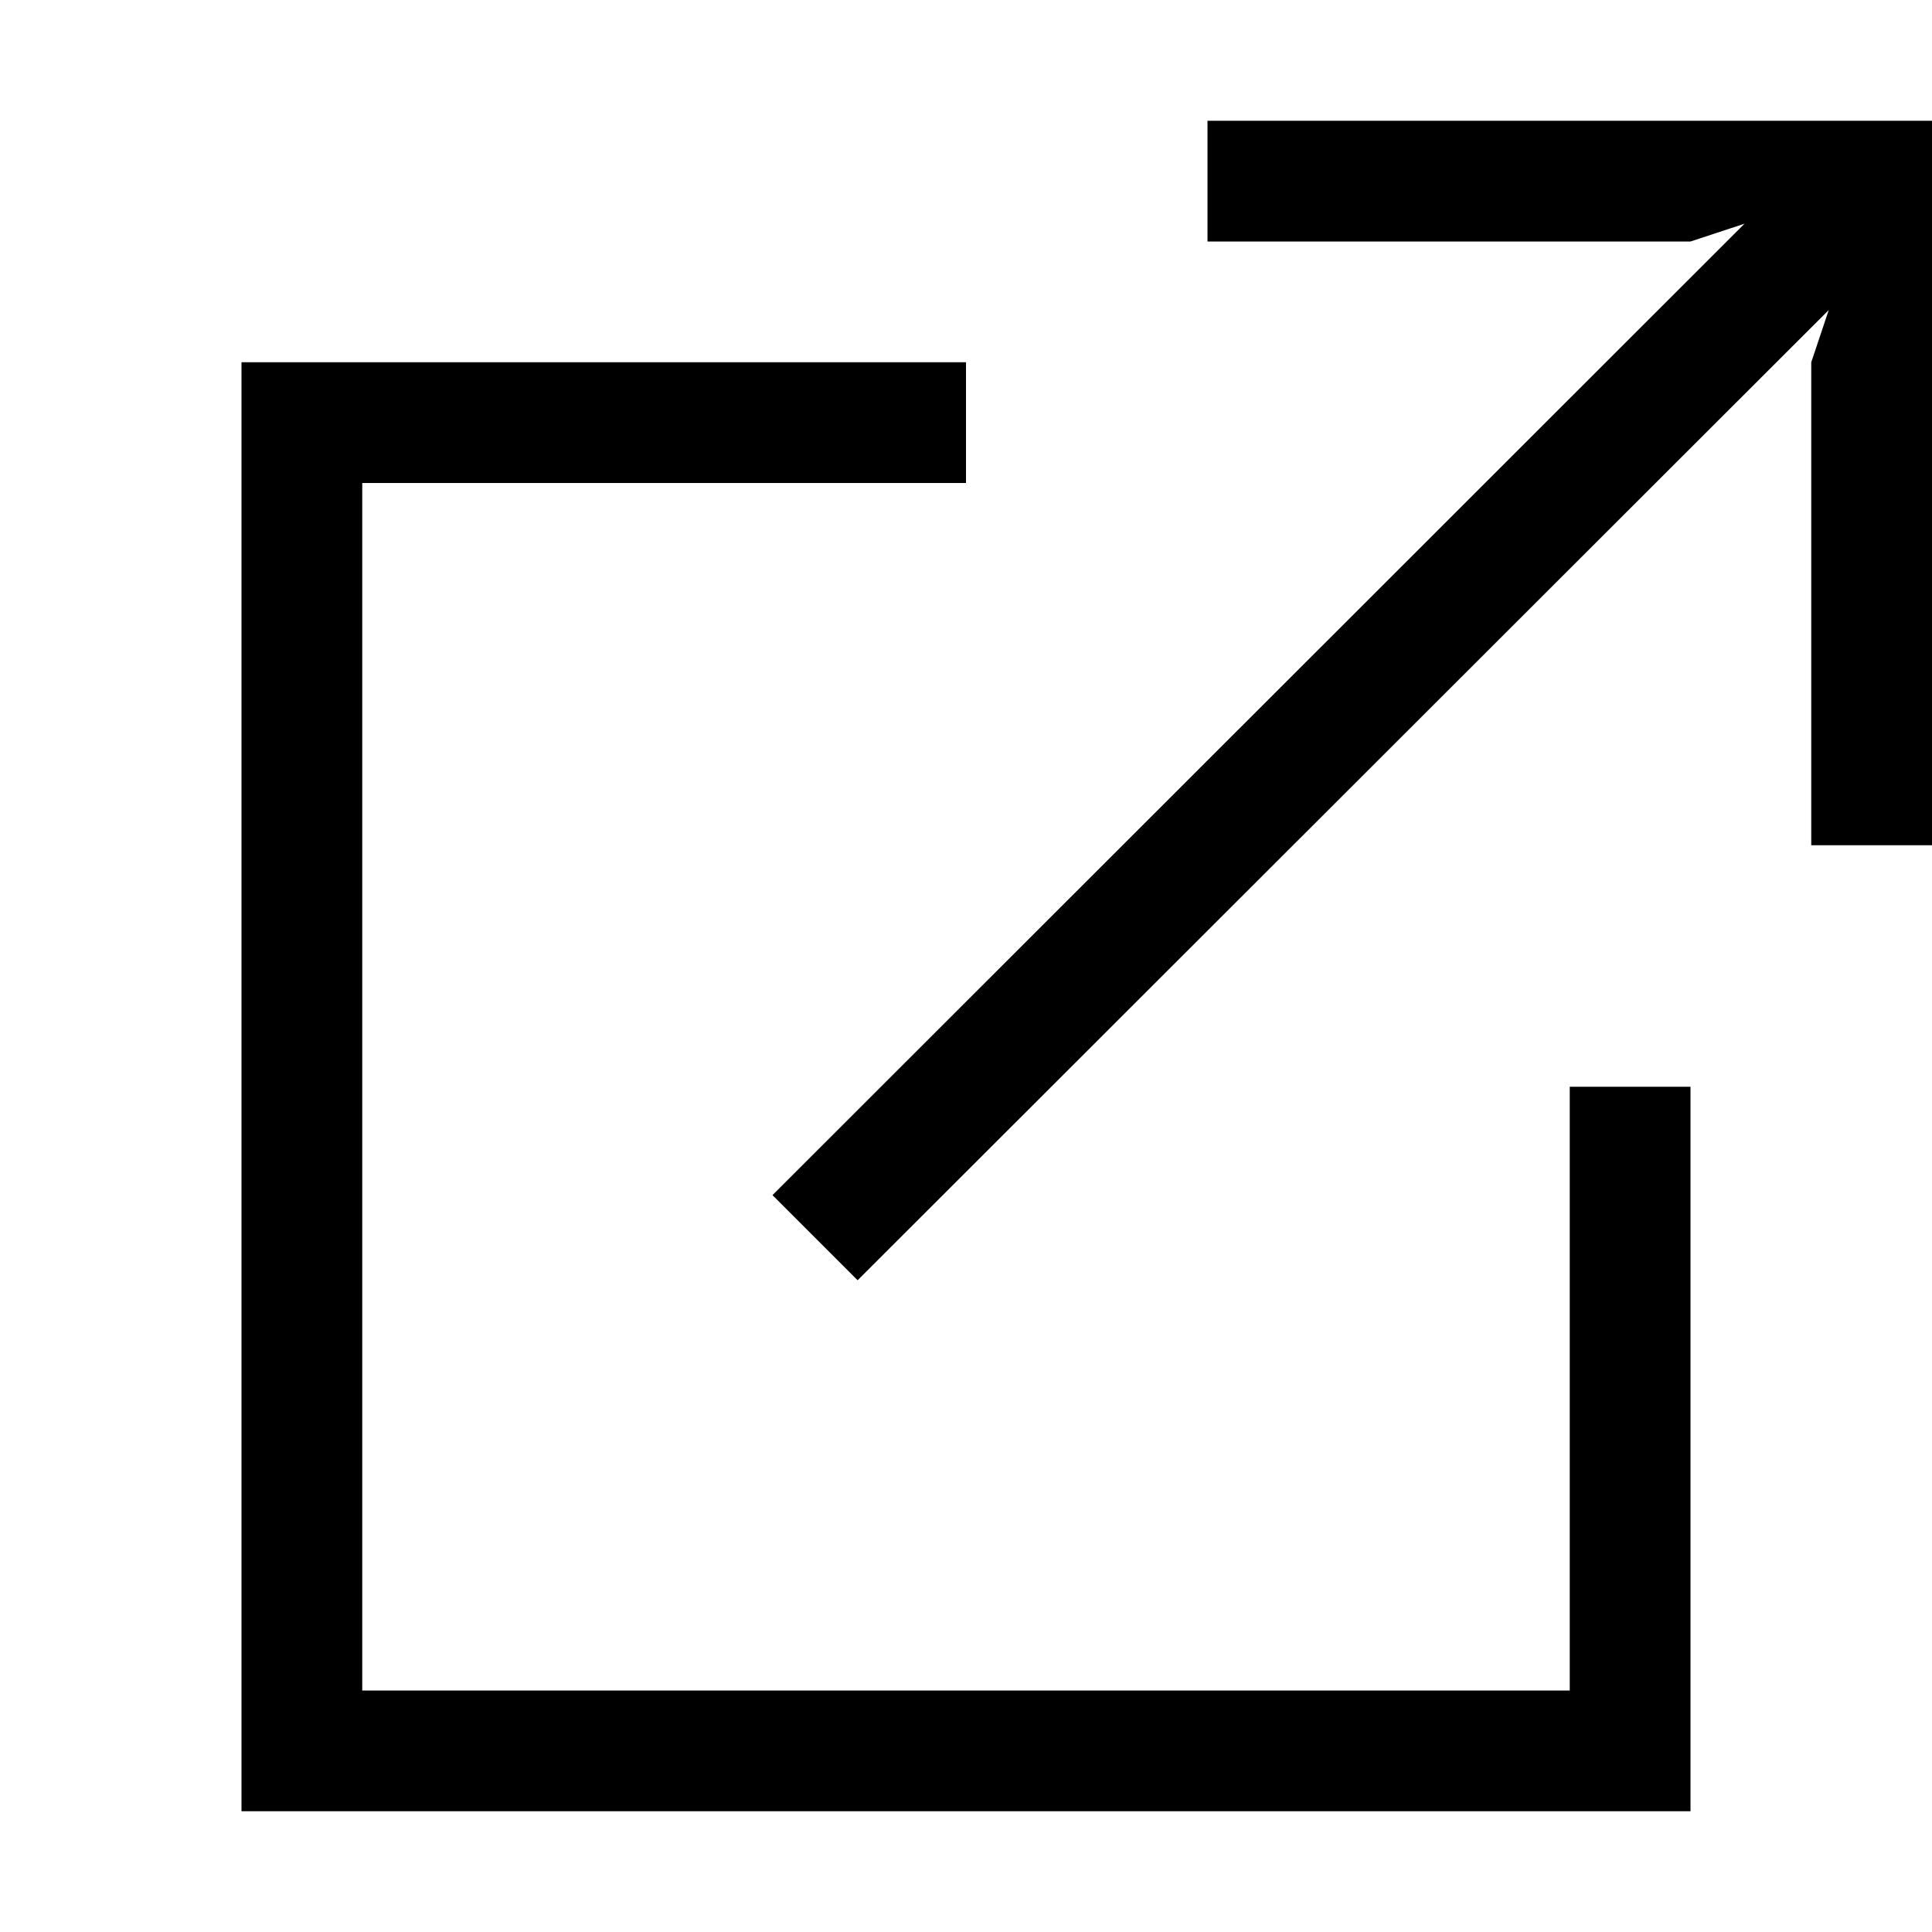
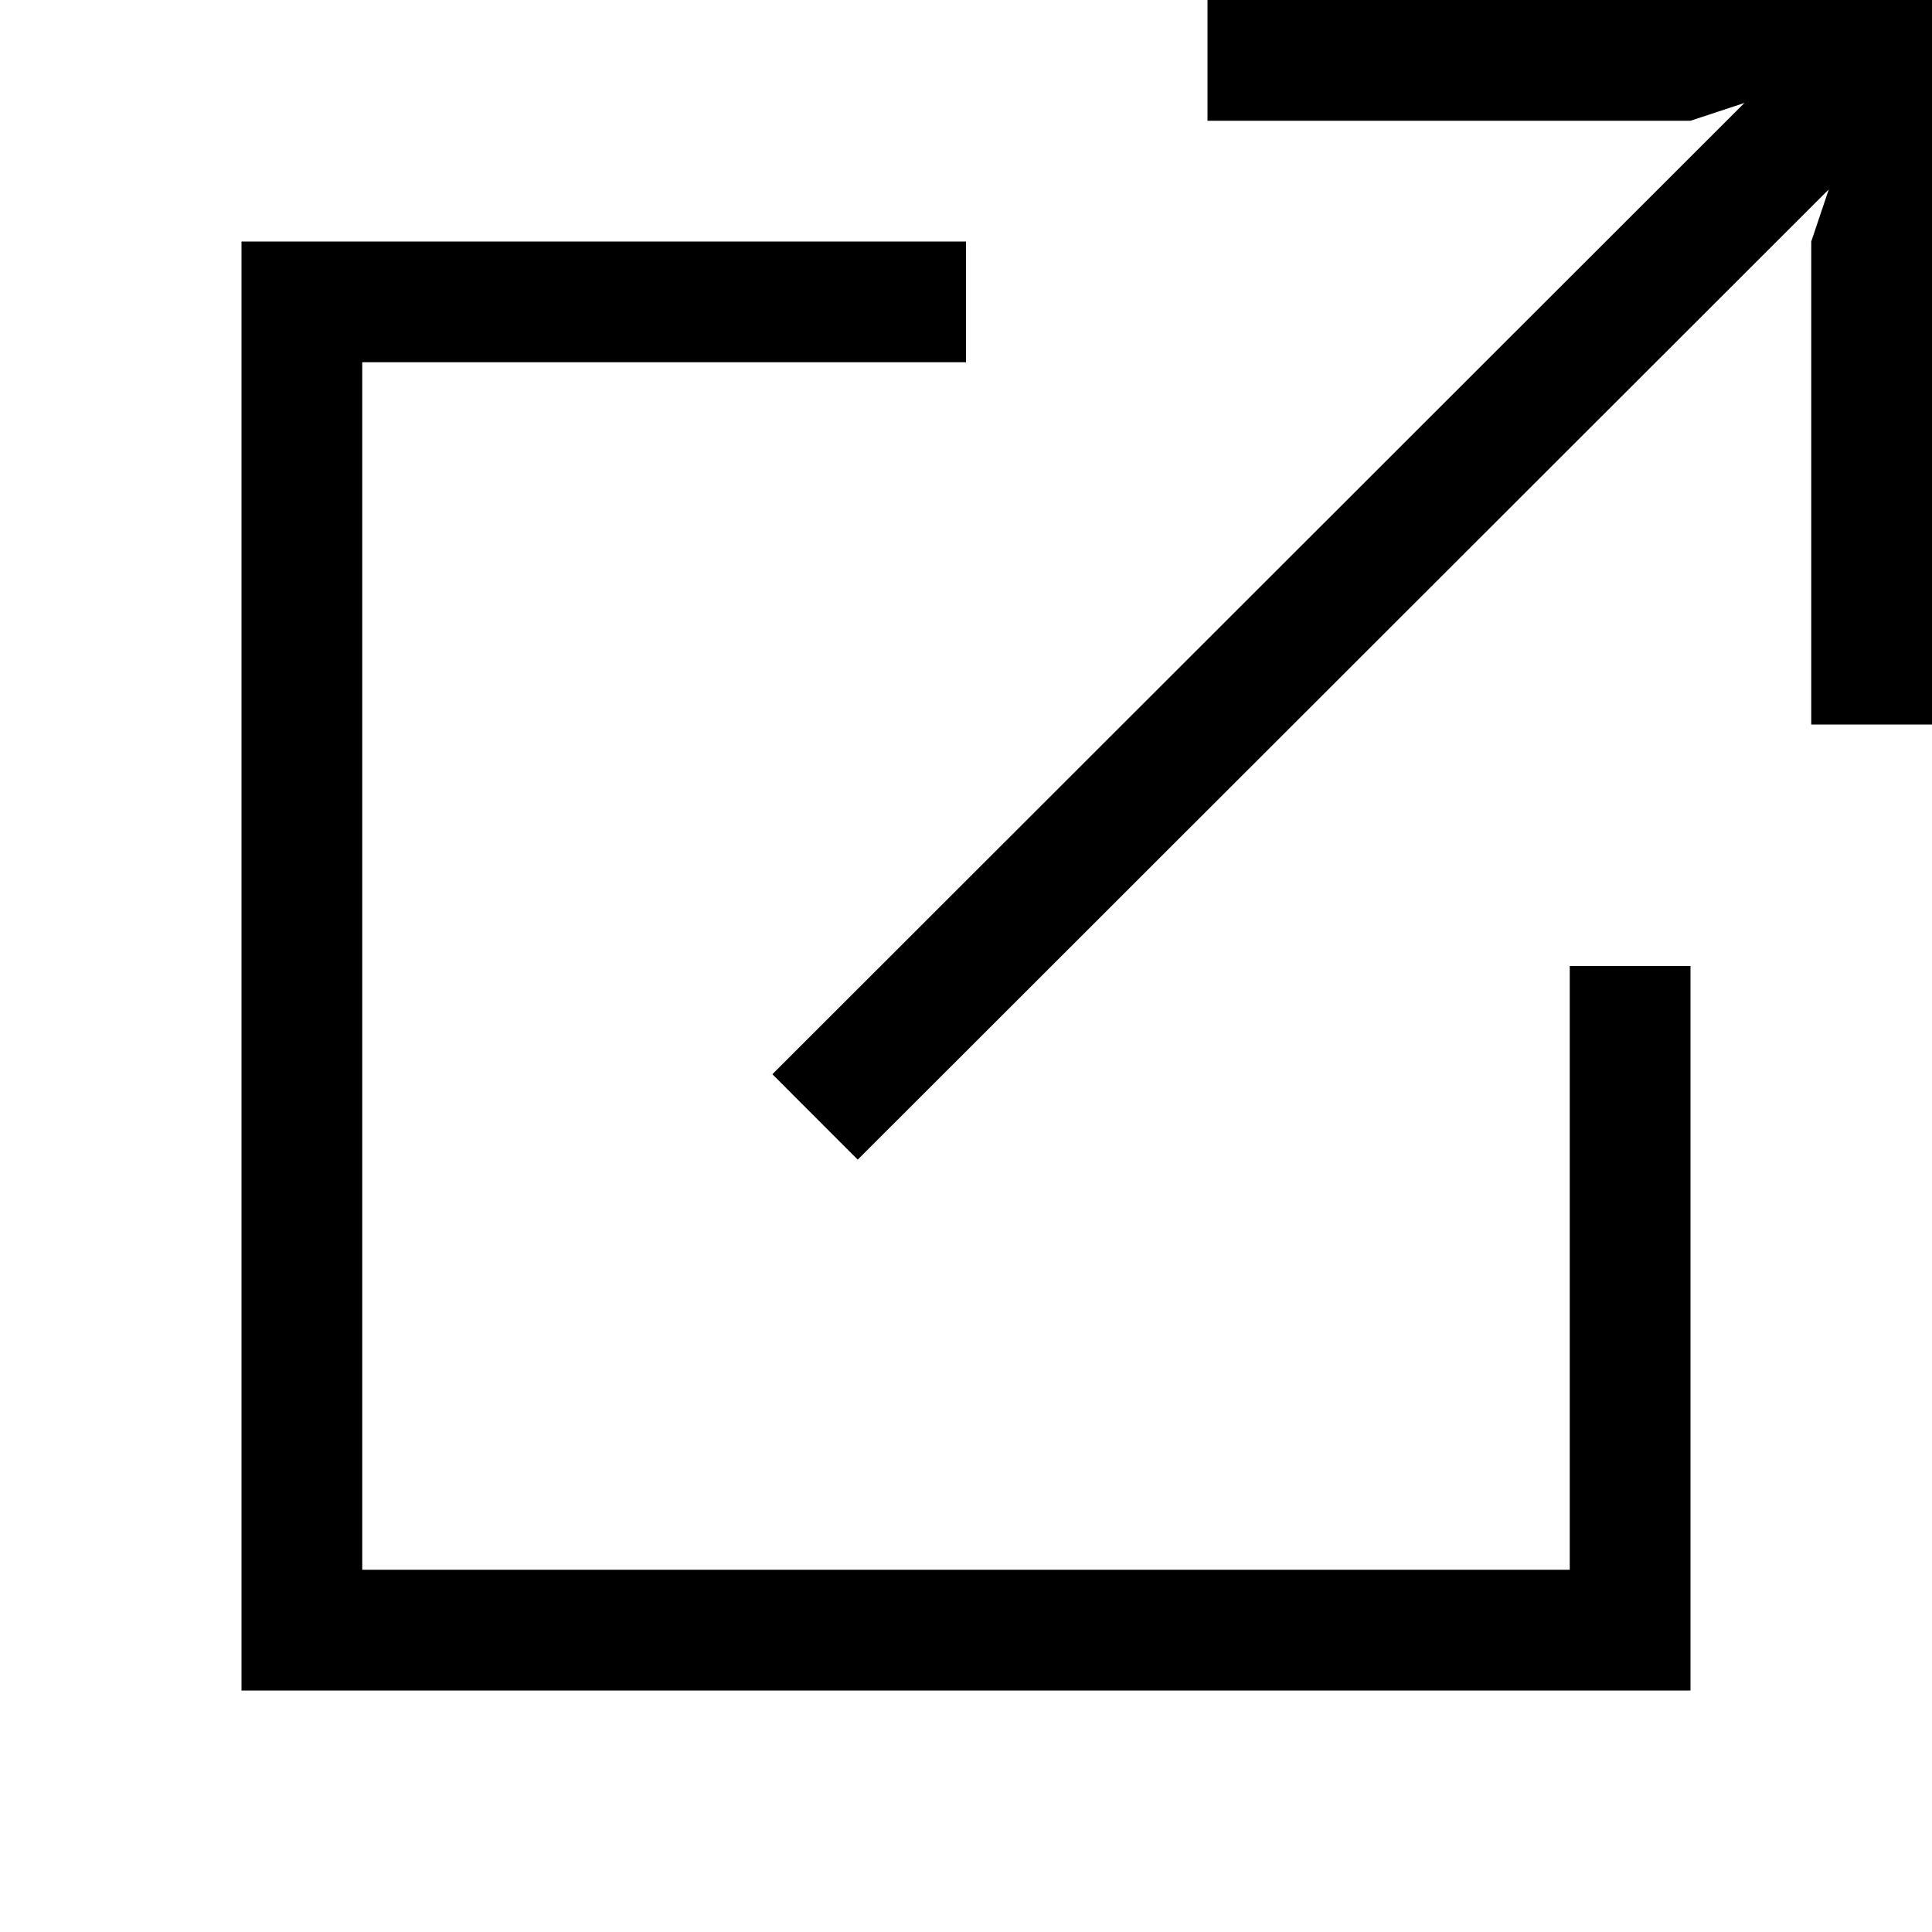
<svg xmlns="http://www.w3.org/2000/svg" width="64px" height="64px" viewBox="0 0 64 64" version="1.1">
-   <path d="M32,12 L32,16 L12,16 L12,56 L52,56 L52,36 L56,36 L56,60 L8,60 L8,12 L32,12 Z M64,4 L64,28 L60,28 L60,12 L60.58,10.27 L28.41,42.41 L25.59,39.59 L57.79,7.41 L56,8 L40,8 L40,4 L64,4 Z" fill="#000000" />
+   <path d="M32,8 L32,12 L12,12 L12,52 L52,52 L52,32 L56,32 L56,56 L8,56 L8,8 L32,8 Z M64,0 L64,24 L60,24 L60,8 L60.581,6.274 L28.413,38.414 L25.586,35.585 L57.787,3.41 L56,4 L40,4 L40,0 L64,0 Z" fill="#000000" />
</svg>
